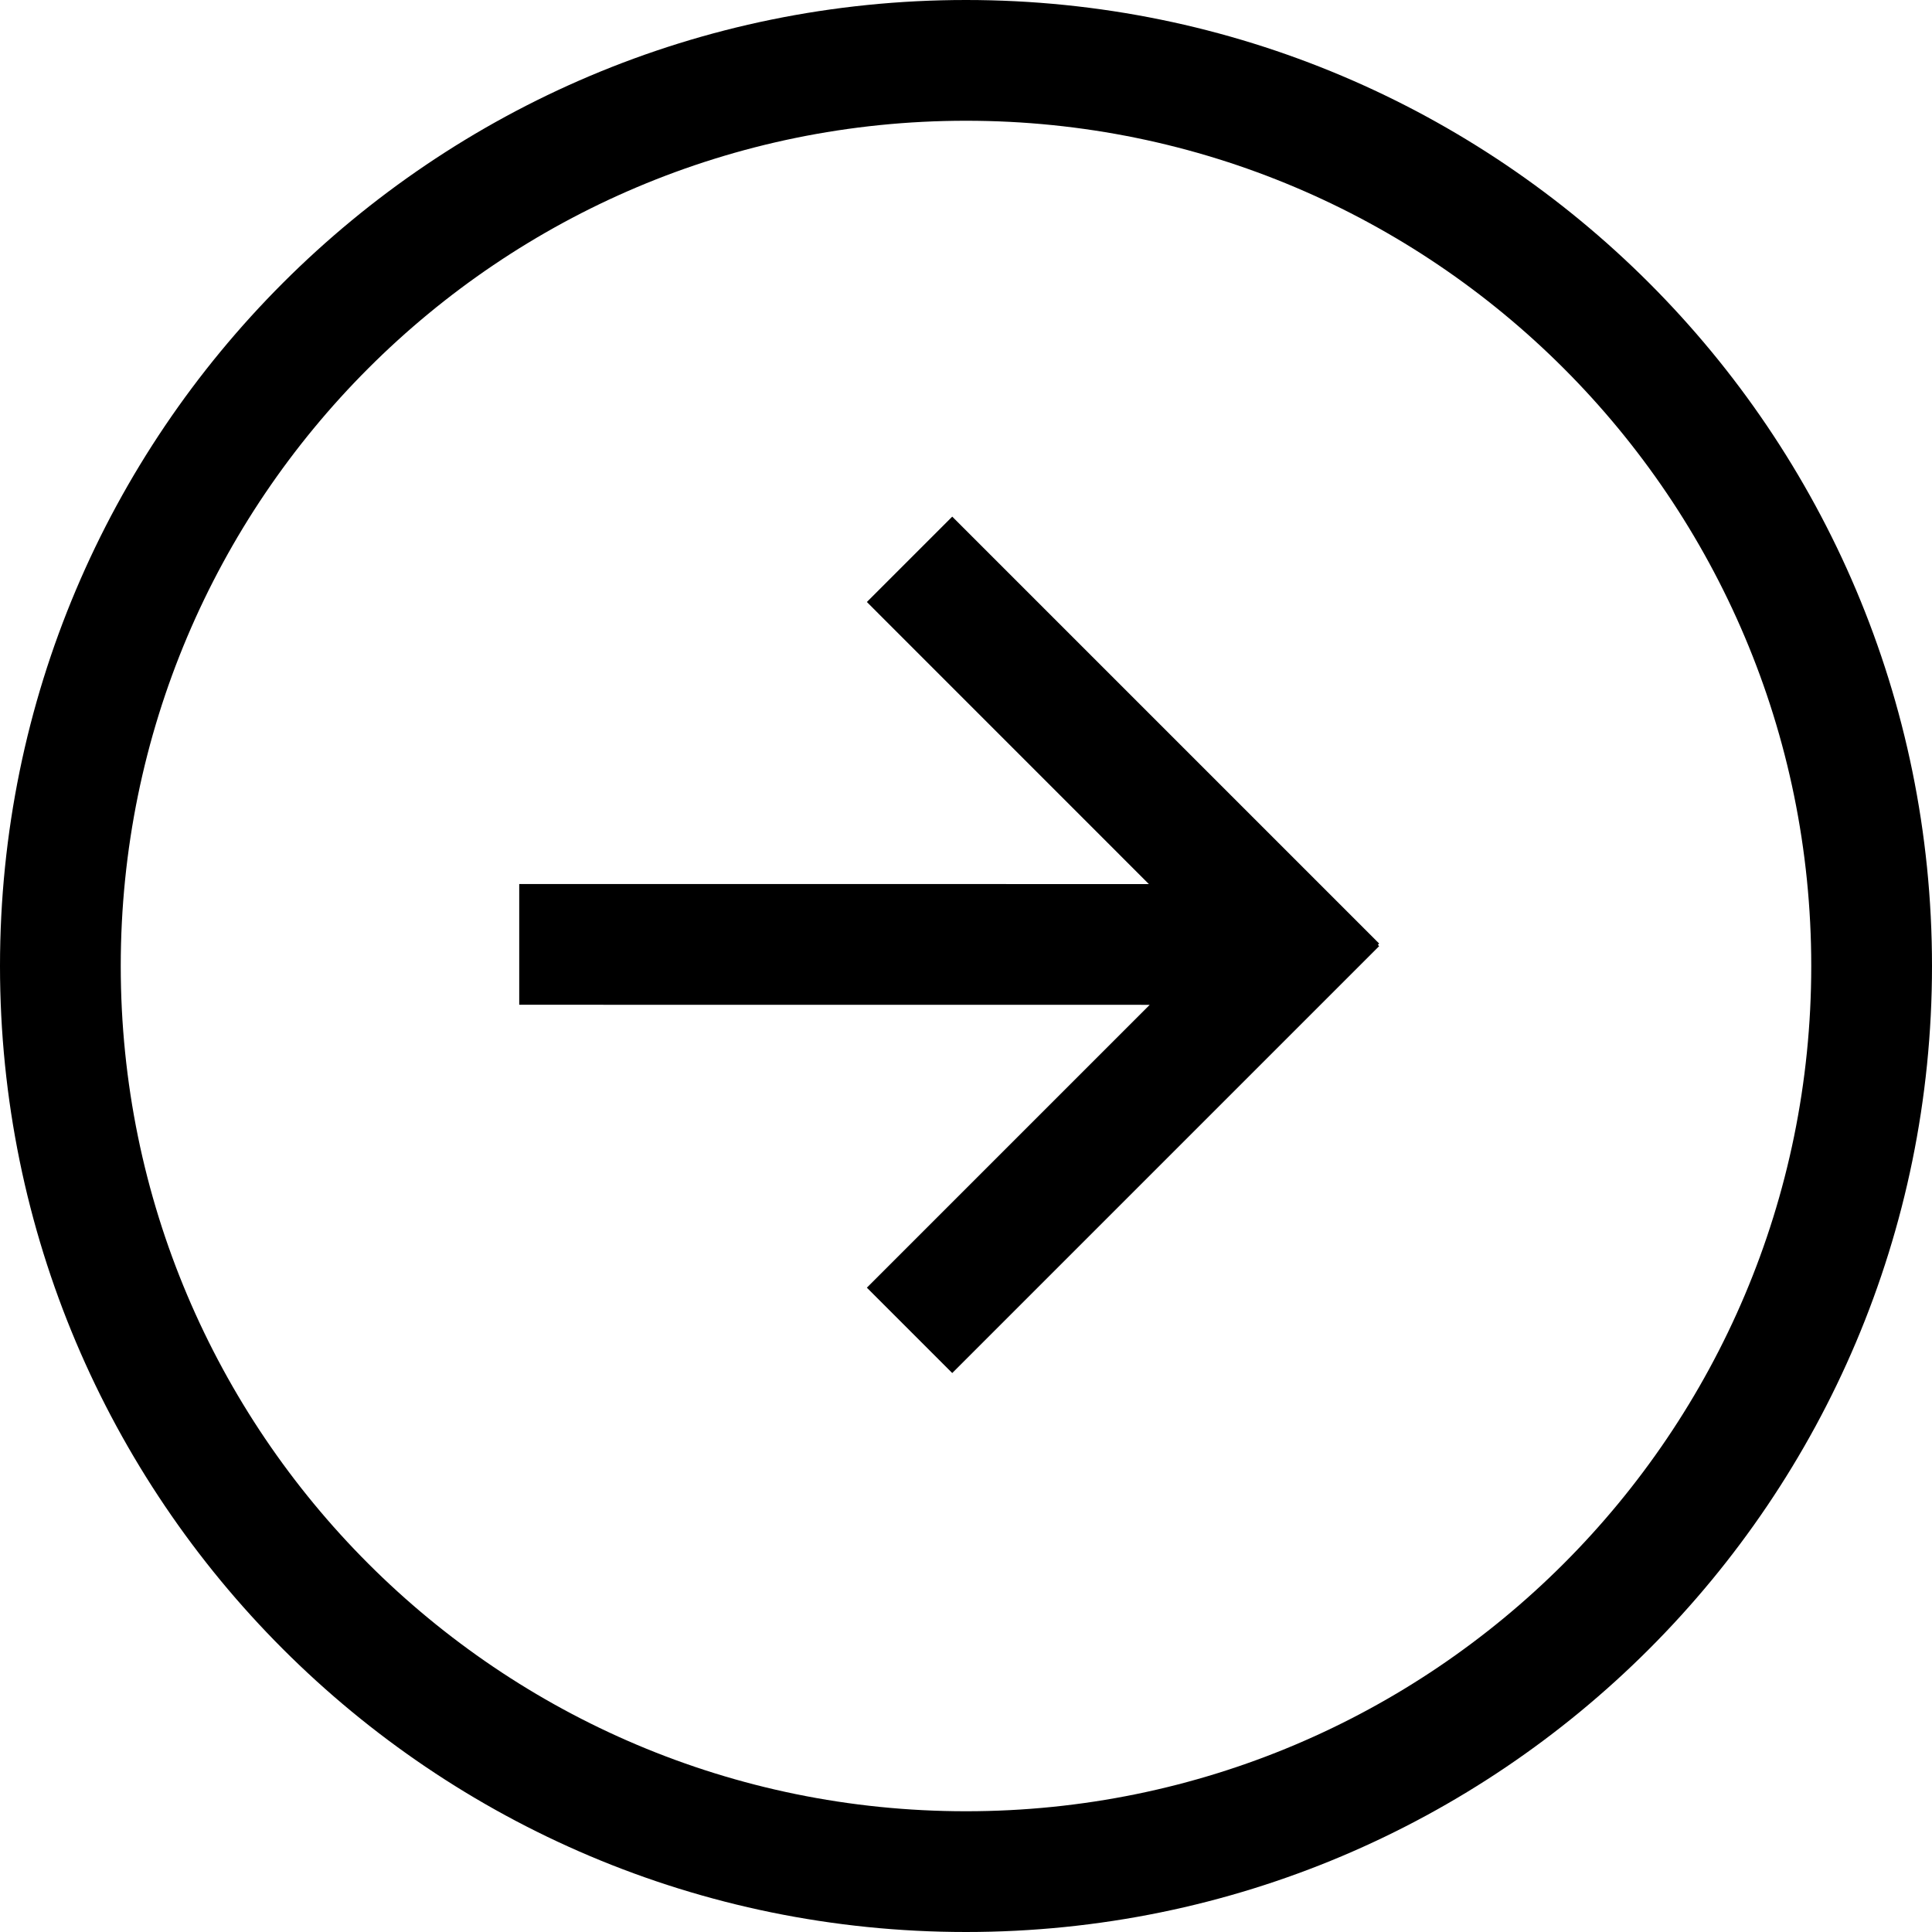
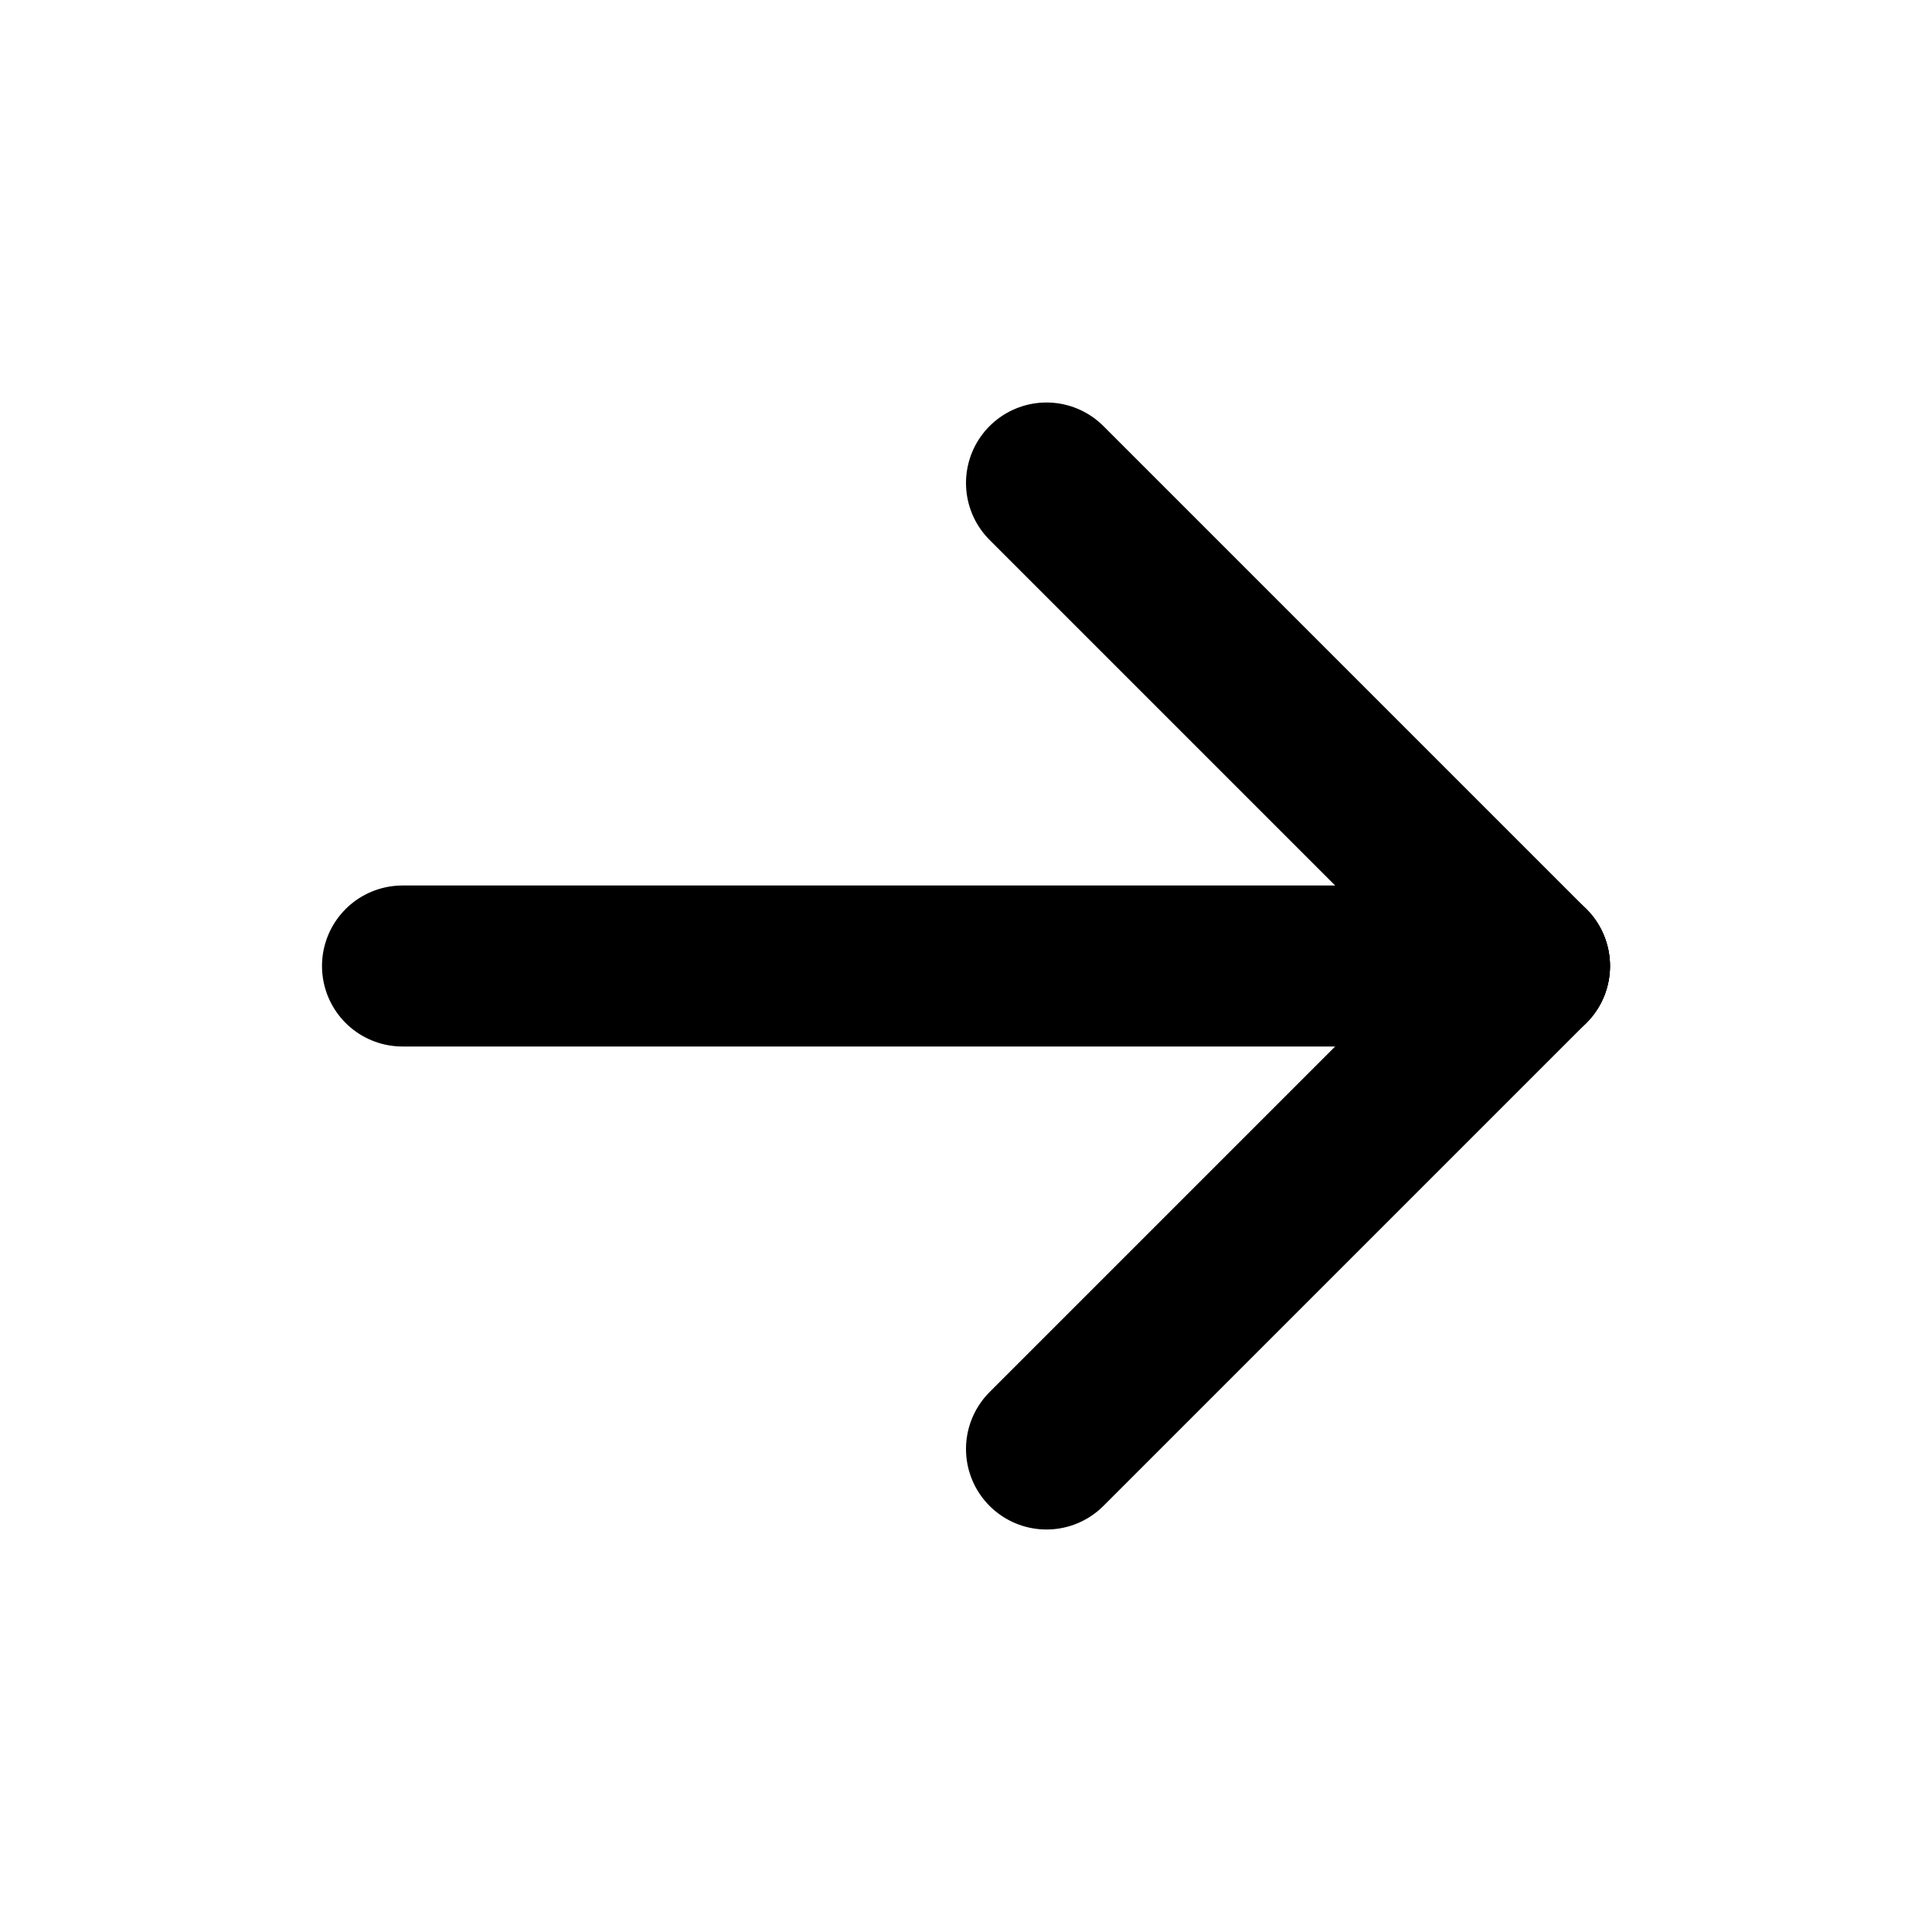
- <svg xmlns="http://www.w3.org/2000/svg" height="32" viewBox="0 0 32 32" width="32">
-   <g fill="none" fill-rule="evenodd">
-     <path d="m0 0h32v32h-32z" />
-     <path d="m16 0c8.837 0 16 7.163 16 16s-7.163 16-16 16-16-7.163-16-16 7.163-16 16-16zm0 2c-7.732 0-14 6.268-14 14s6.268 14 14 14 14-6.268 14-14-6.268-14-14-14zm-.228 6.557 7.071 7.071-.021.022.021.021-7.071 7.071-1.414-1.414 4.685-4.685-10.443-.001v-2l10.429.001-4.671-4.672z" fill="#000" fill-rule="nonzero" />
-   </g>
+ <svg xmlns="http://www.w3.org/2000/svg" class="icon icon-tabler icon-tabler-arrow-right" width="24" height="24" viewBox="0 0 24 24" stroke-width="2" stroke="currentColor" fill="none" stroke-linecap="round" stroke-linejoin="round">
+   <path stroke="none" d="M0 0h24v24H0z" fill="none" />
+   <path d="M5 12l14 0" />
+   <path d="M13 18l6 -6" />
+   <path d="M13 6l6 6" />
</svg>
